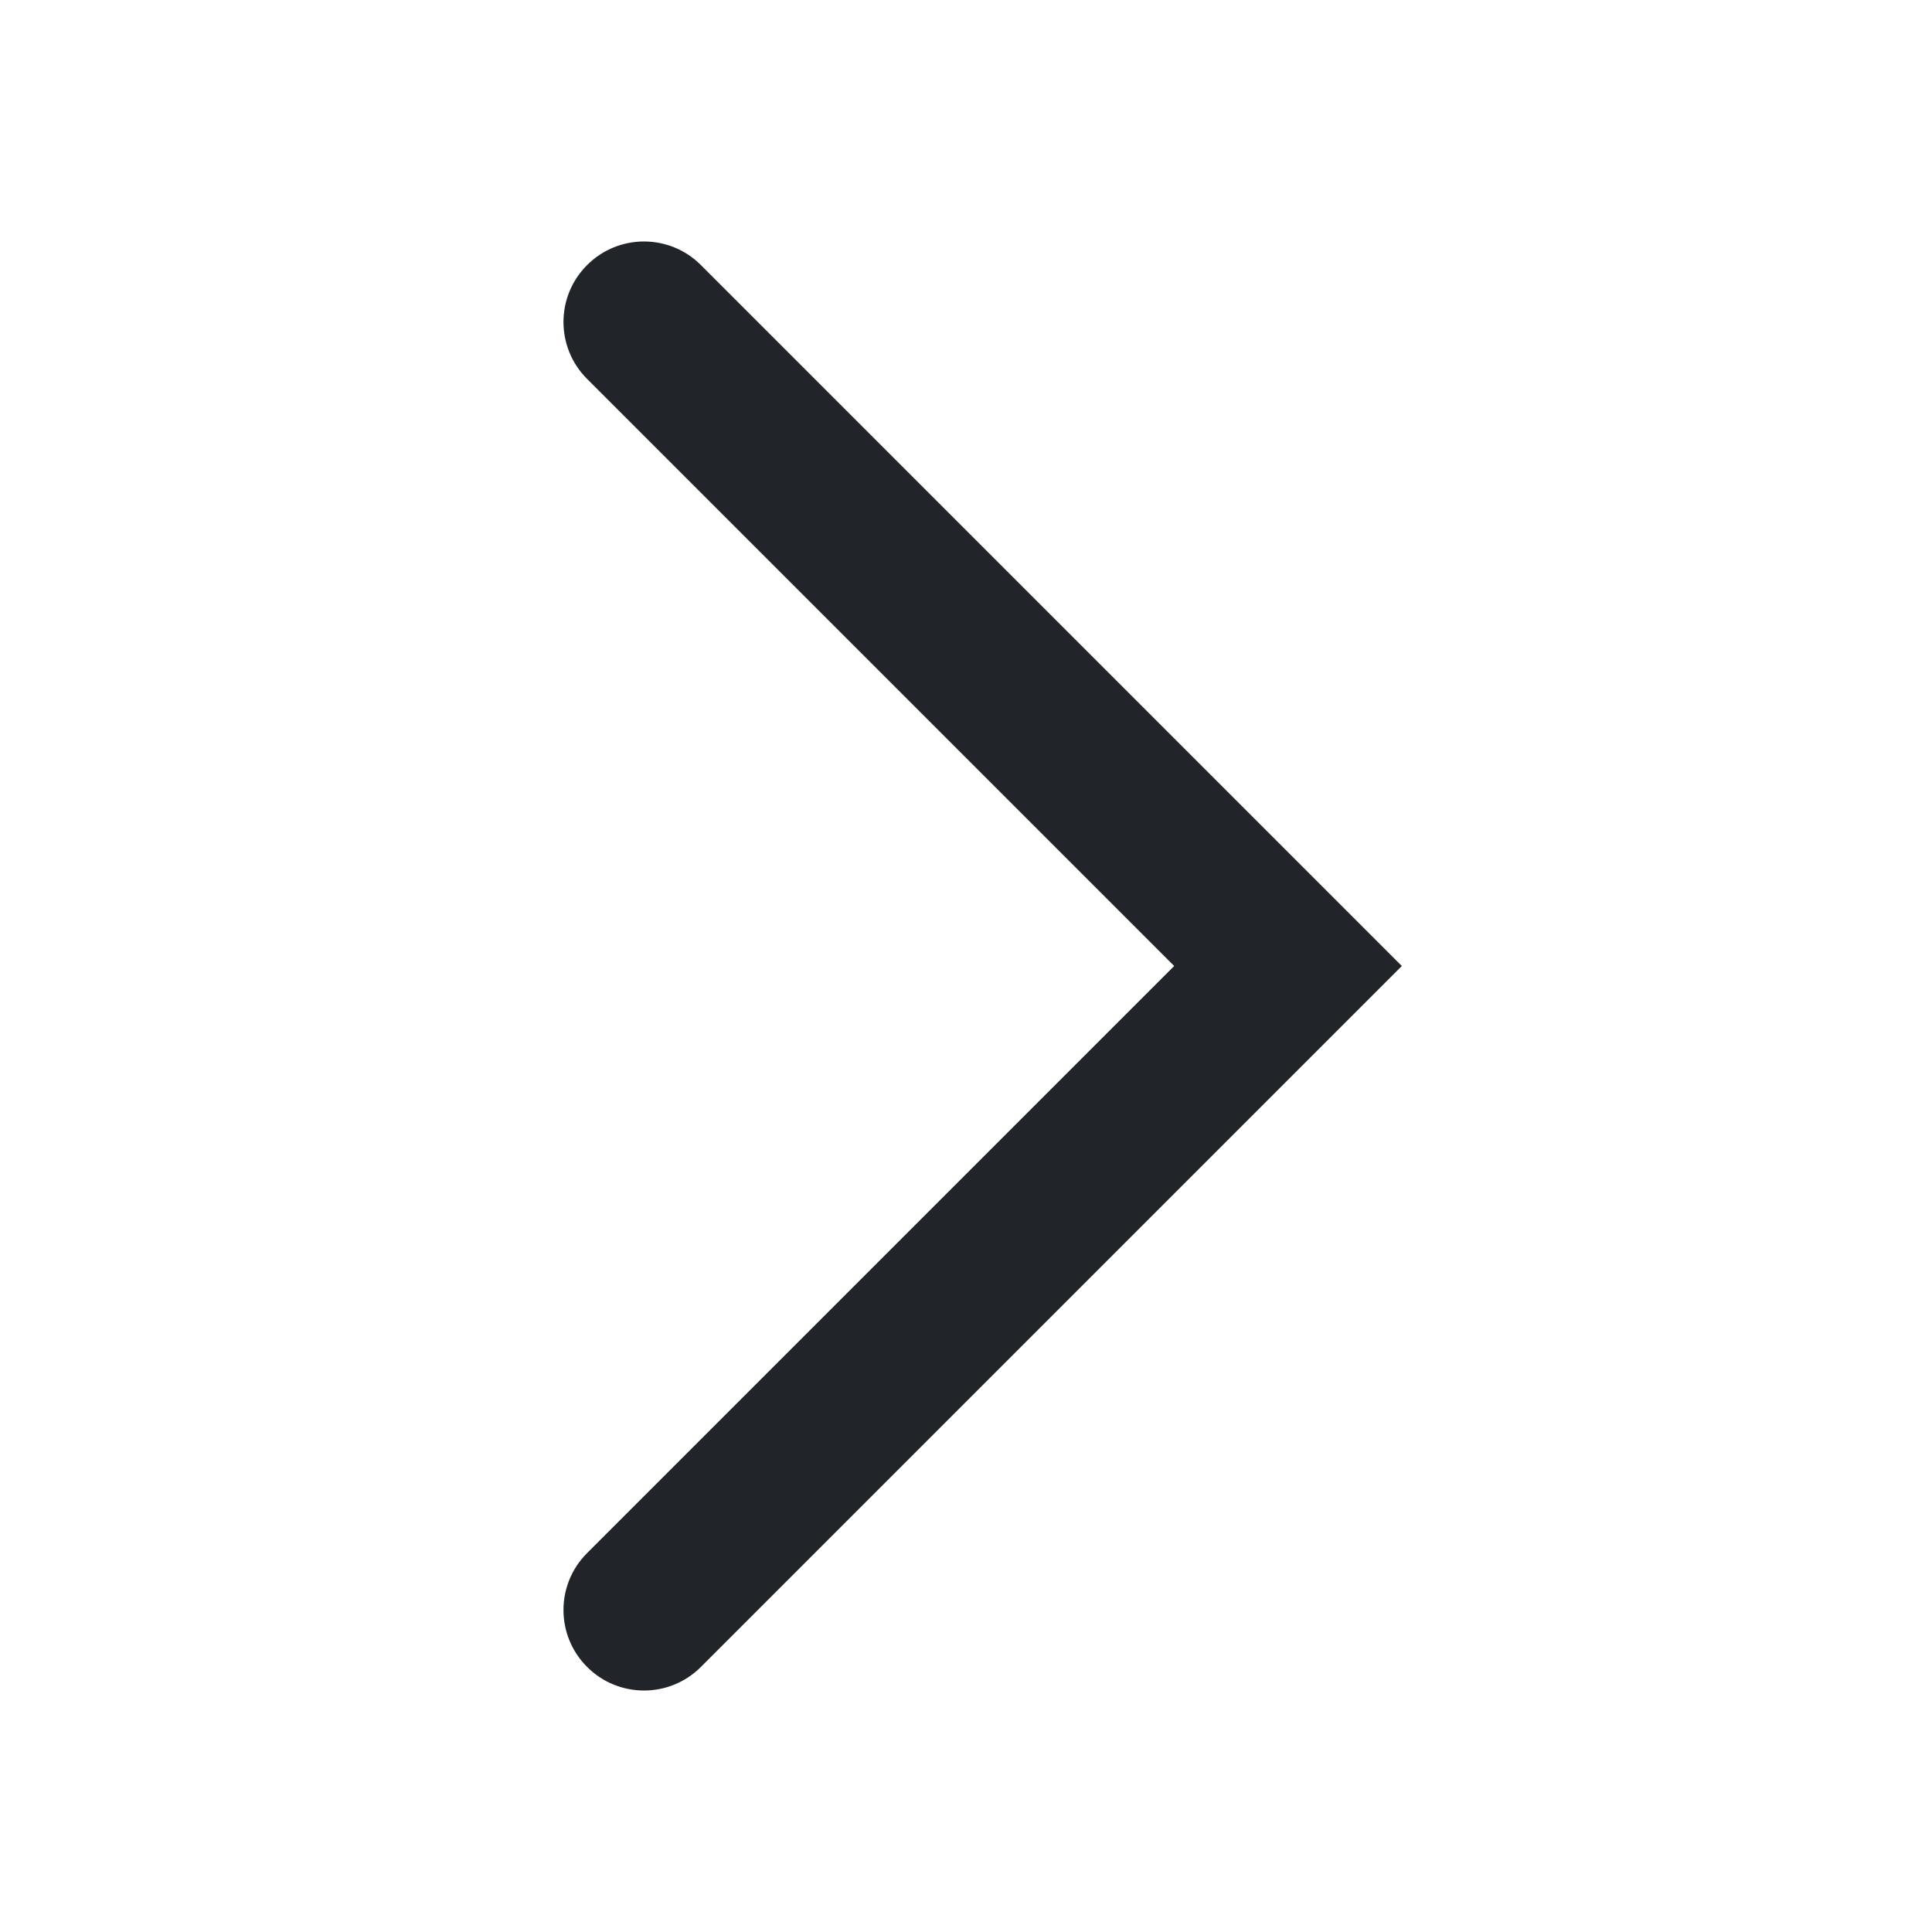
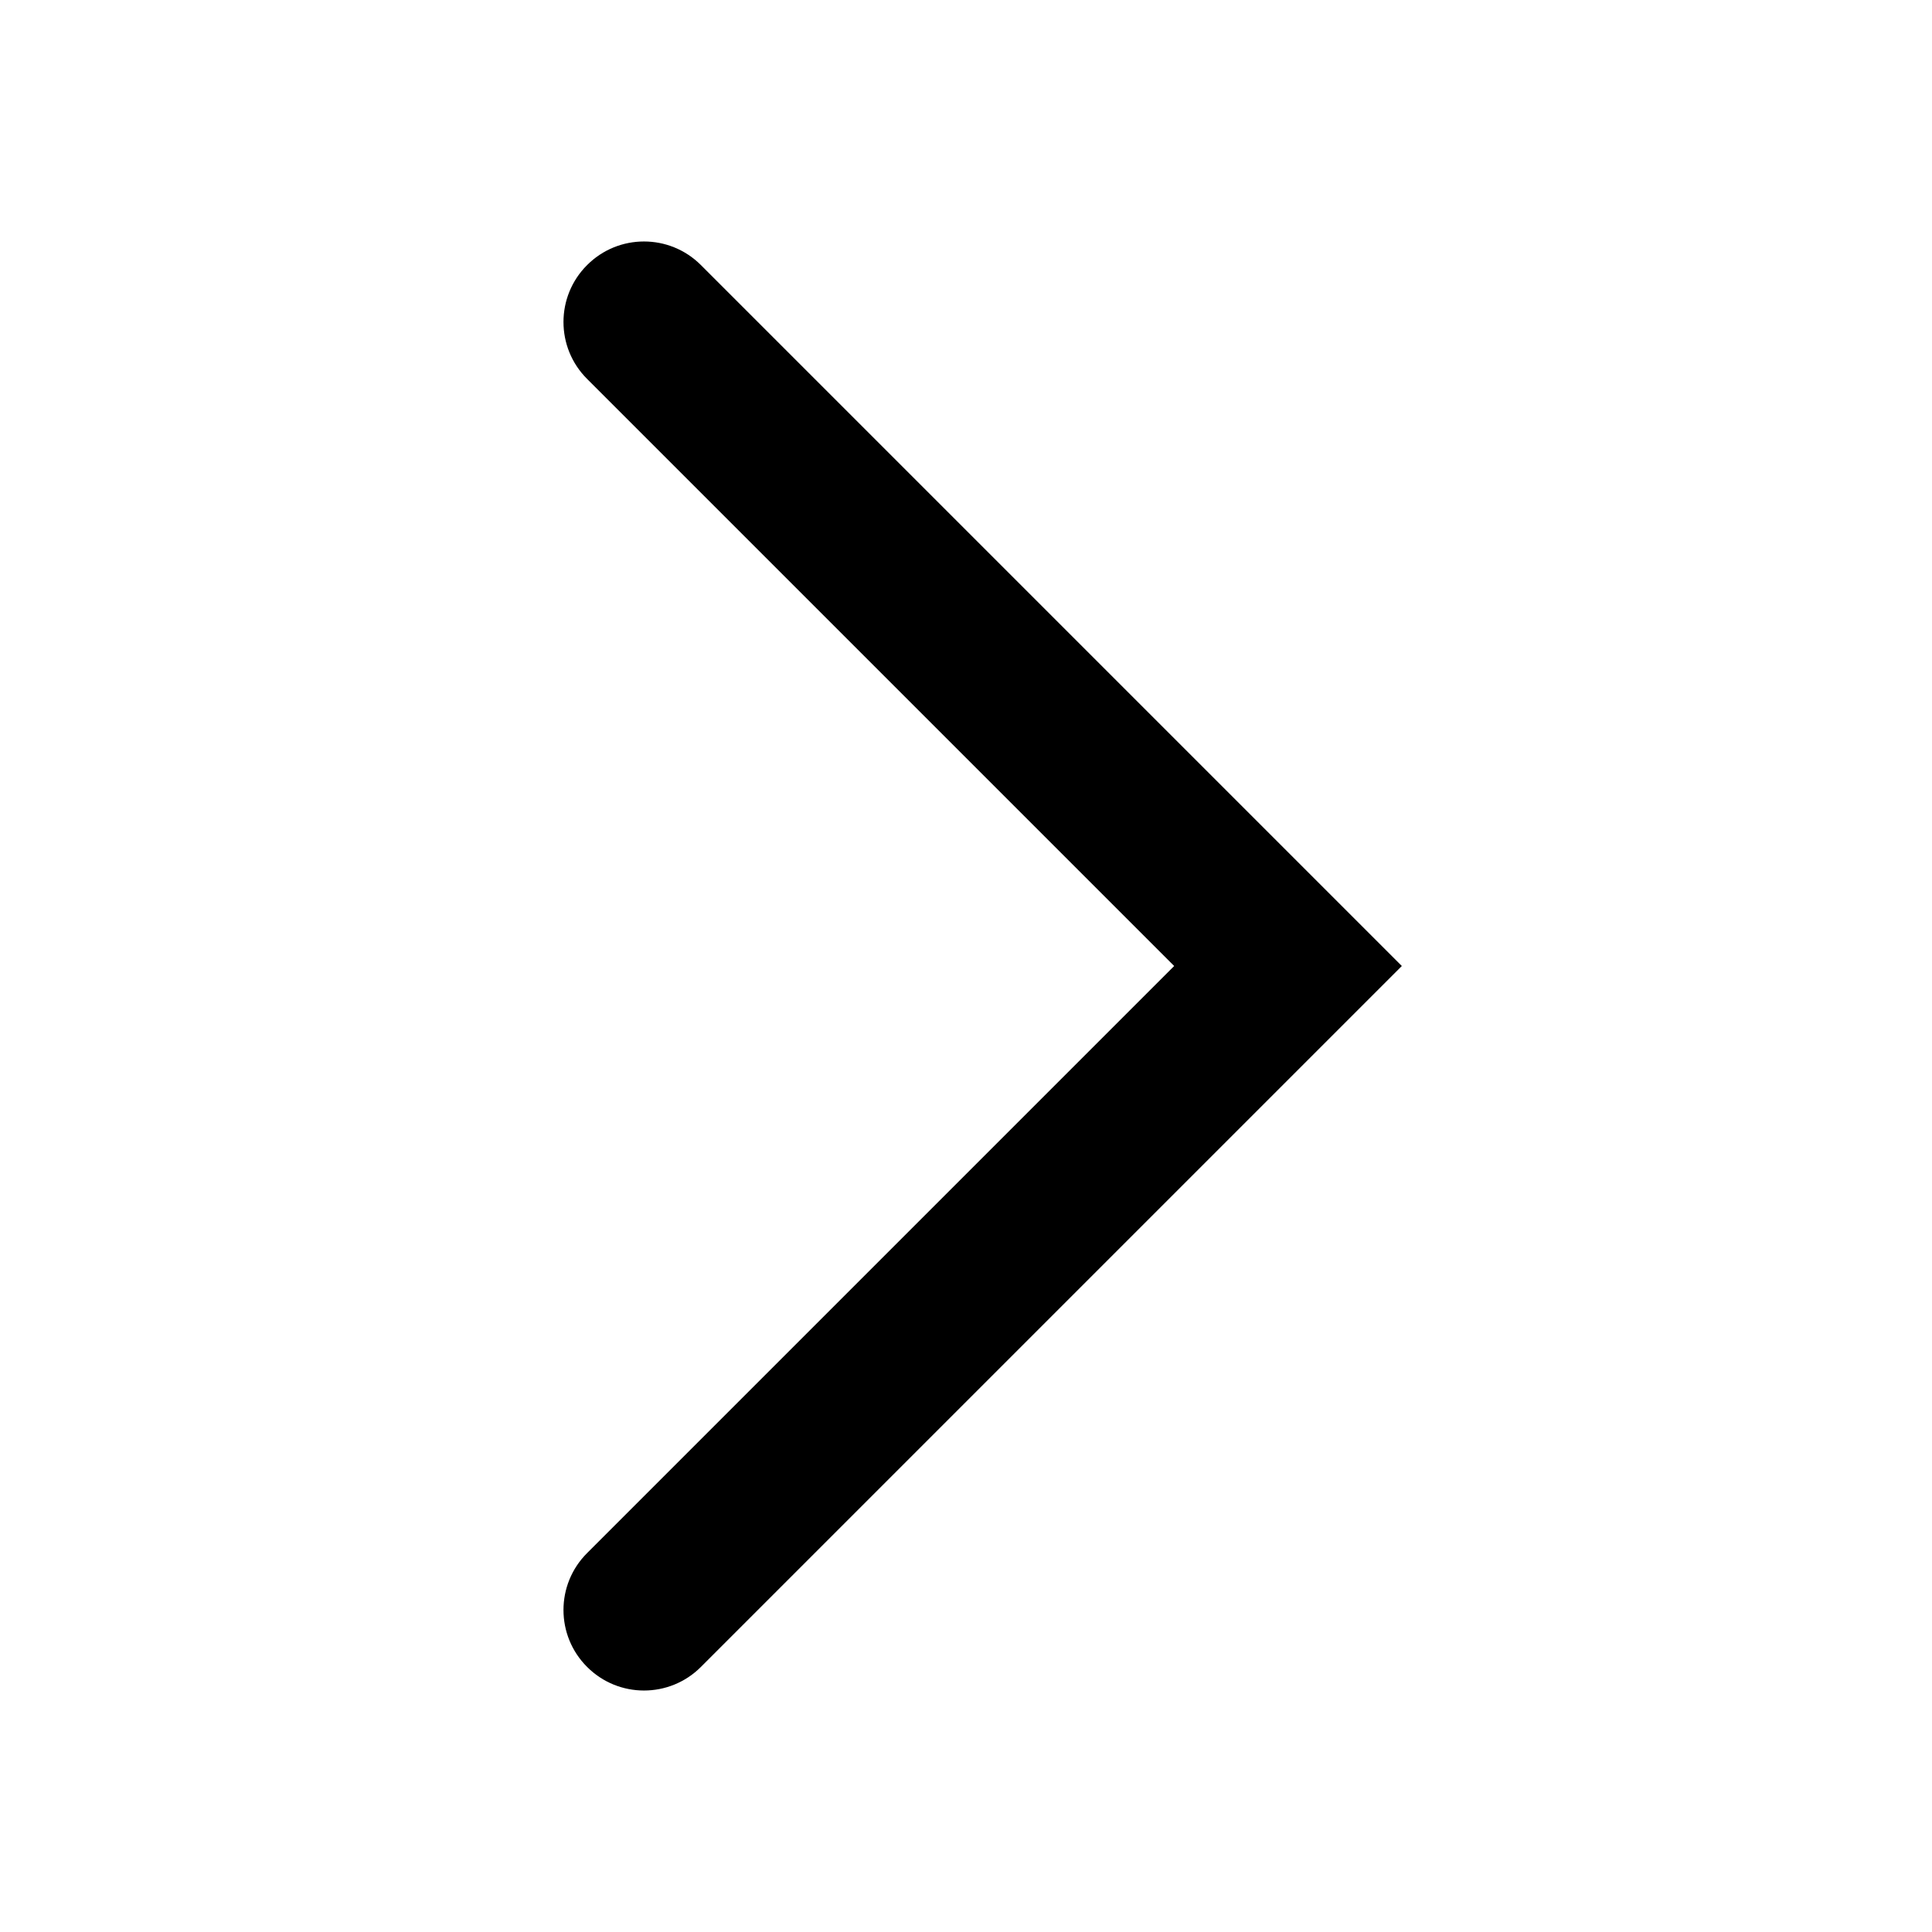
- <svg xmlns="http://www.w3.org/2000/svg" width="24" height="24" viewBox="0 0 24 24" fill="none">
-   <path fill-rule="evenodd" clip-rule="evenodd" d="M7.293 3.293C7.683 2.902 8.317 2.902 8.707 3.293L17.414 12L8.707 20.707C8.317 21.098 7.683 21.098 7.293 20.707C6.902 20.317 6.902 19.683 7.293 19.293L14.586 12L7.293 4.707C6.902 4.317 6.902 3.683 7.293 3.293Z" fill="#212529" />
+ <svg xmlns="http://www.w3.org/2000/svg" width="current" height="current" viewBox="0 0 24 24" fill="currentColor">
+   <path fill-rule="evenodd" clip-rule="evenodd" d="M7.293 3.293C7.683 2.902 8.317 2.902 8.707 3.293L17.414 12L8.707 20.707C8.317 21.098 7.683 21.098 7.293 20.707C6.902 20.317 6.902 19.683 7.293 19.293L14.586 12L7.293 4.707C6.902 4.317 6.902 3.683 7.293 3.293Z" fill="currentColor" />
</svg>
